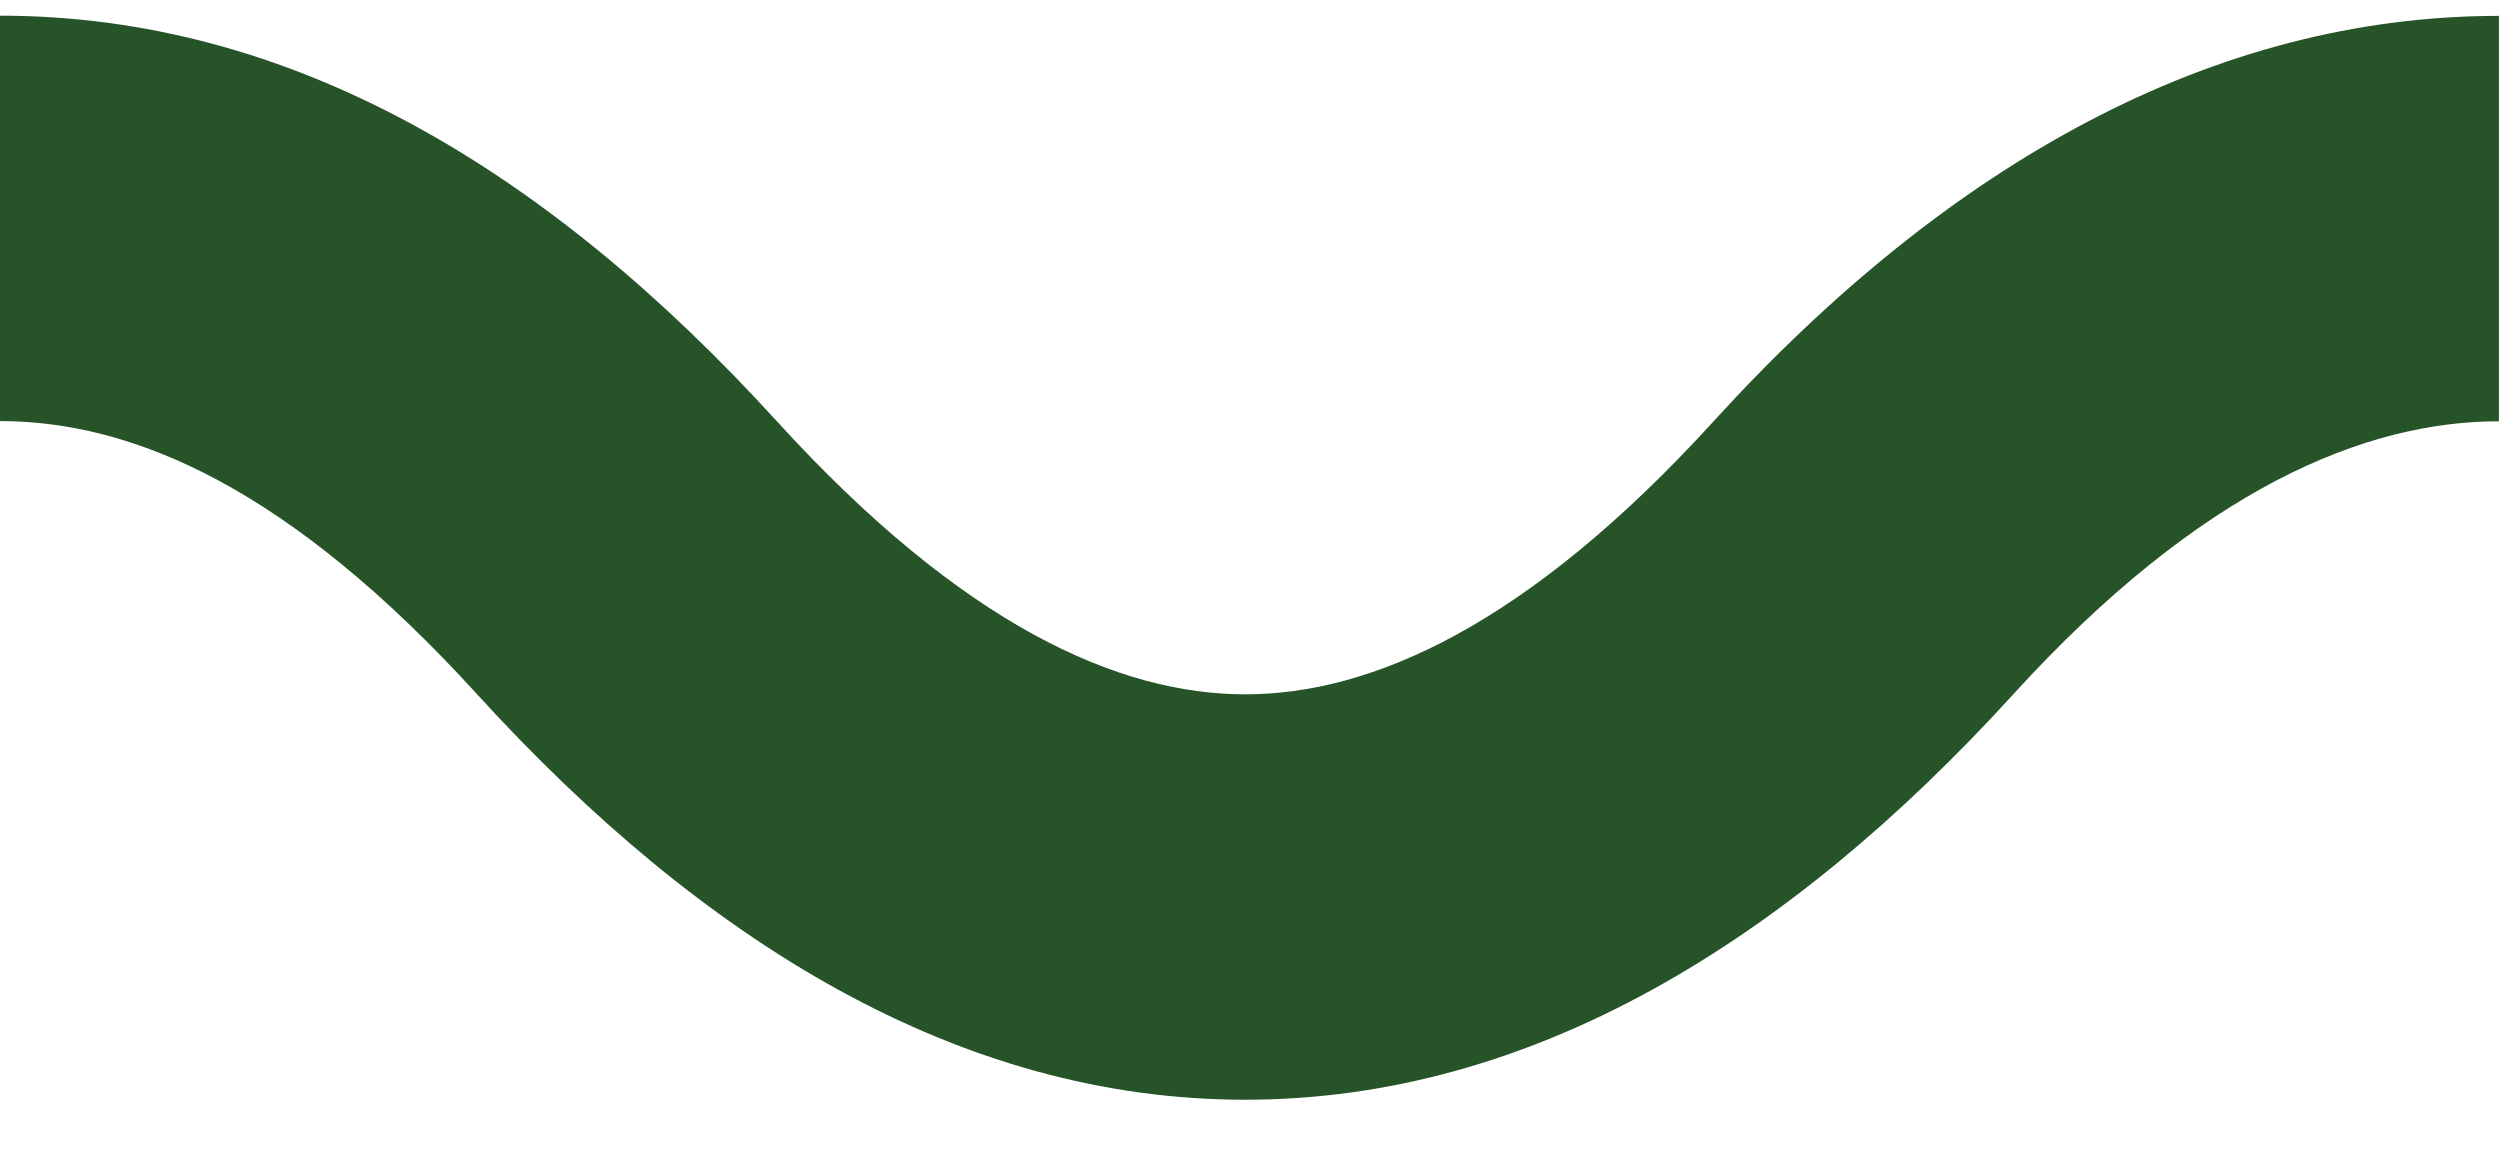
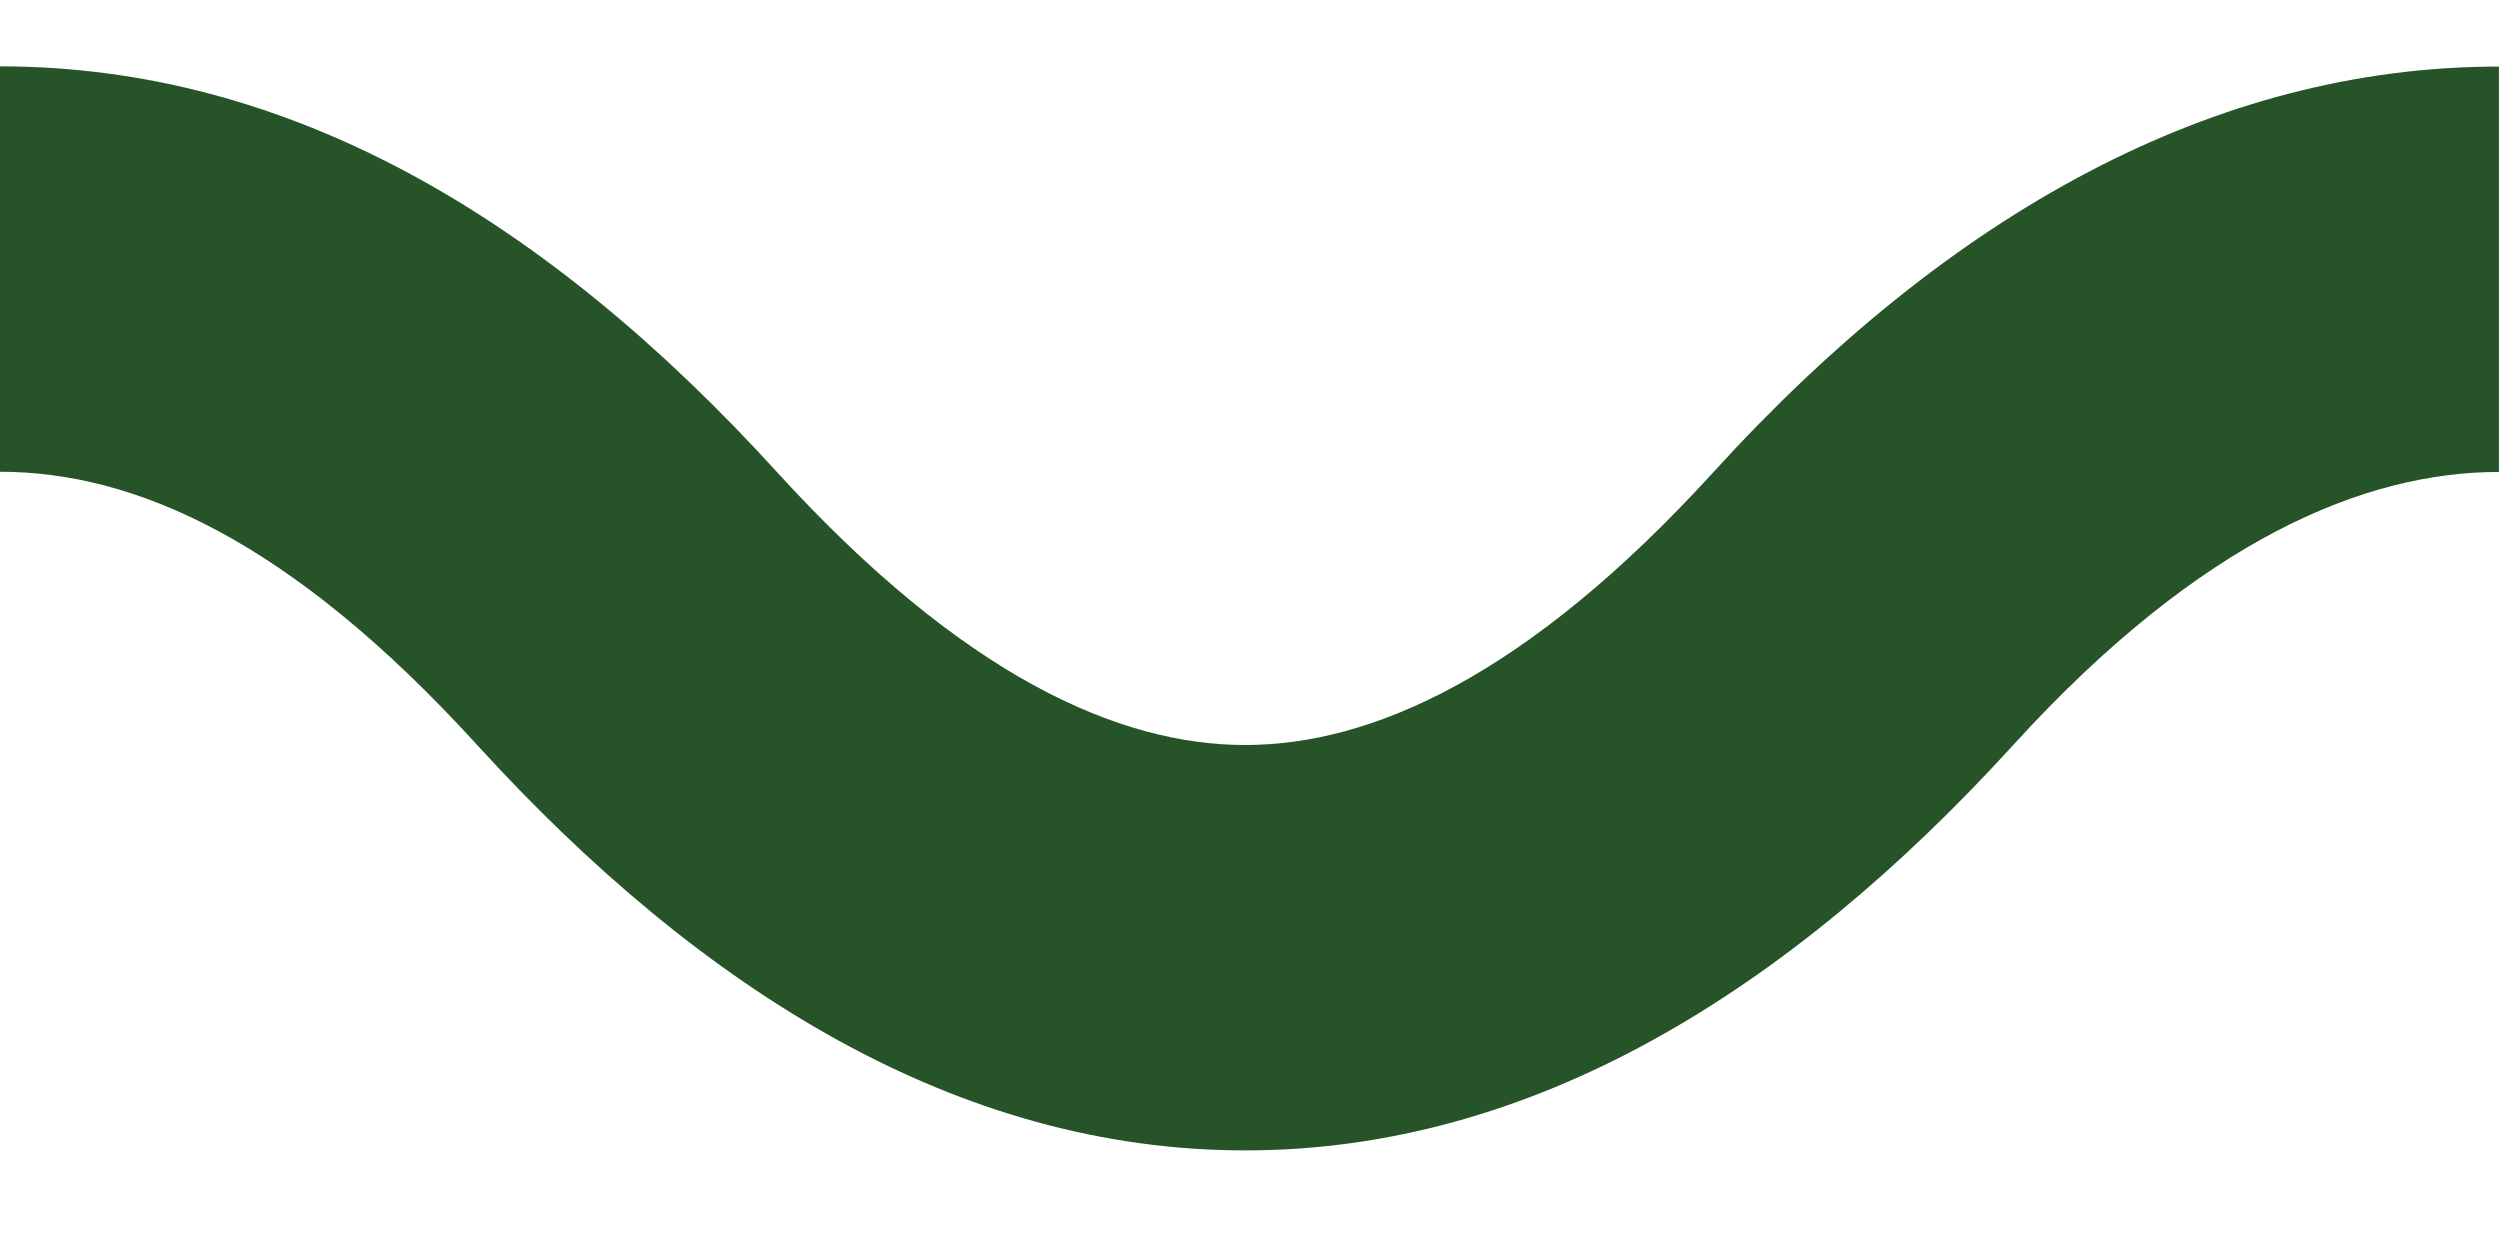
- <svg xmlns="http://www.w3.org/2000/svg" width="37" height="17" viewBox="0 0 37 17" fill="none">
+ <svg xmlns="http://www.w3.org/2000/svg" width="24" height="12" viewBox="0 0 37 17" fill="none">
  <path d="M7.06 10.274C4.284 7.226 1.98 6.232 -0.003 6.232L-0.003 0.232C4.293 0.232 8.085 2.489 11.496 6.233C14.255 9.262 16.562 10.276 18.429 10.276C20.296 10.276 22.603 9.262 25.363 6.233C28.854 2.4 32.779 0.235 36.984 0.235V6.235C35.007 6.235 32.576 7.224 29.798 10.274C26.457 13.941 22.663 16.276 18.429 16.276C14.196 16.276 10.402 13.941 7.06 10.274Z" fill="#265428" />
</svg>
